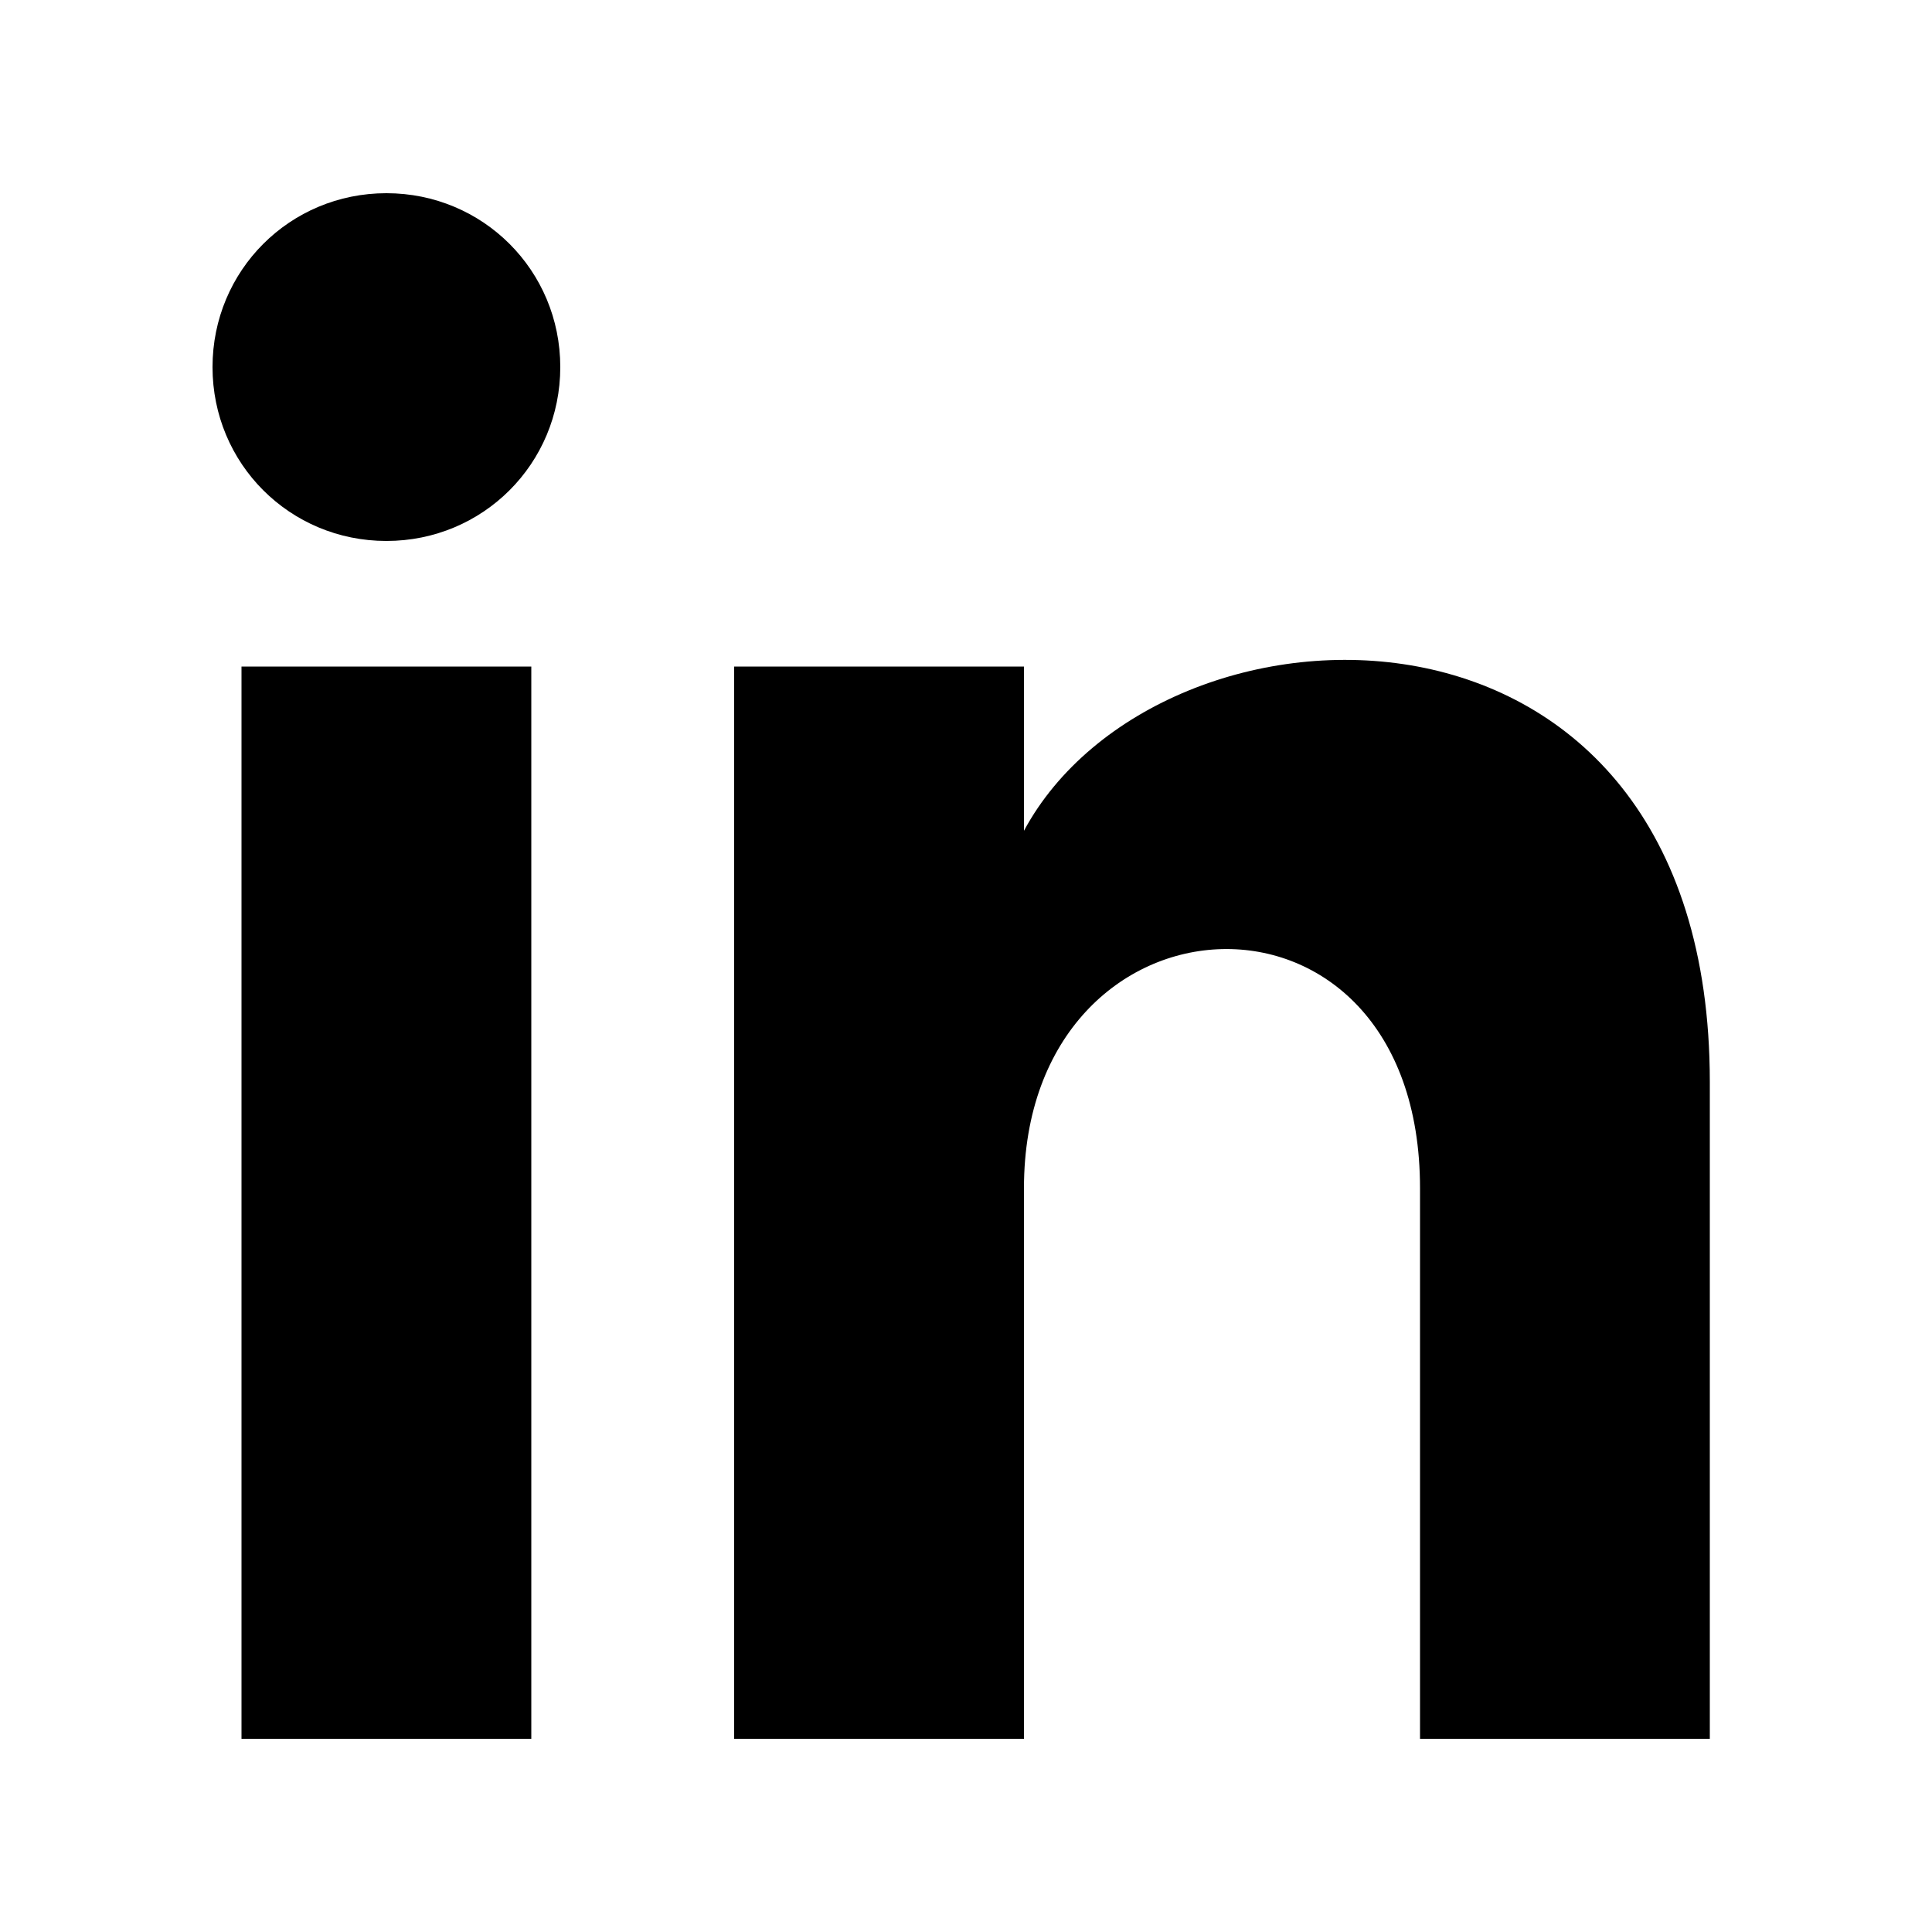
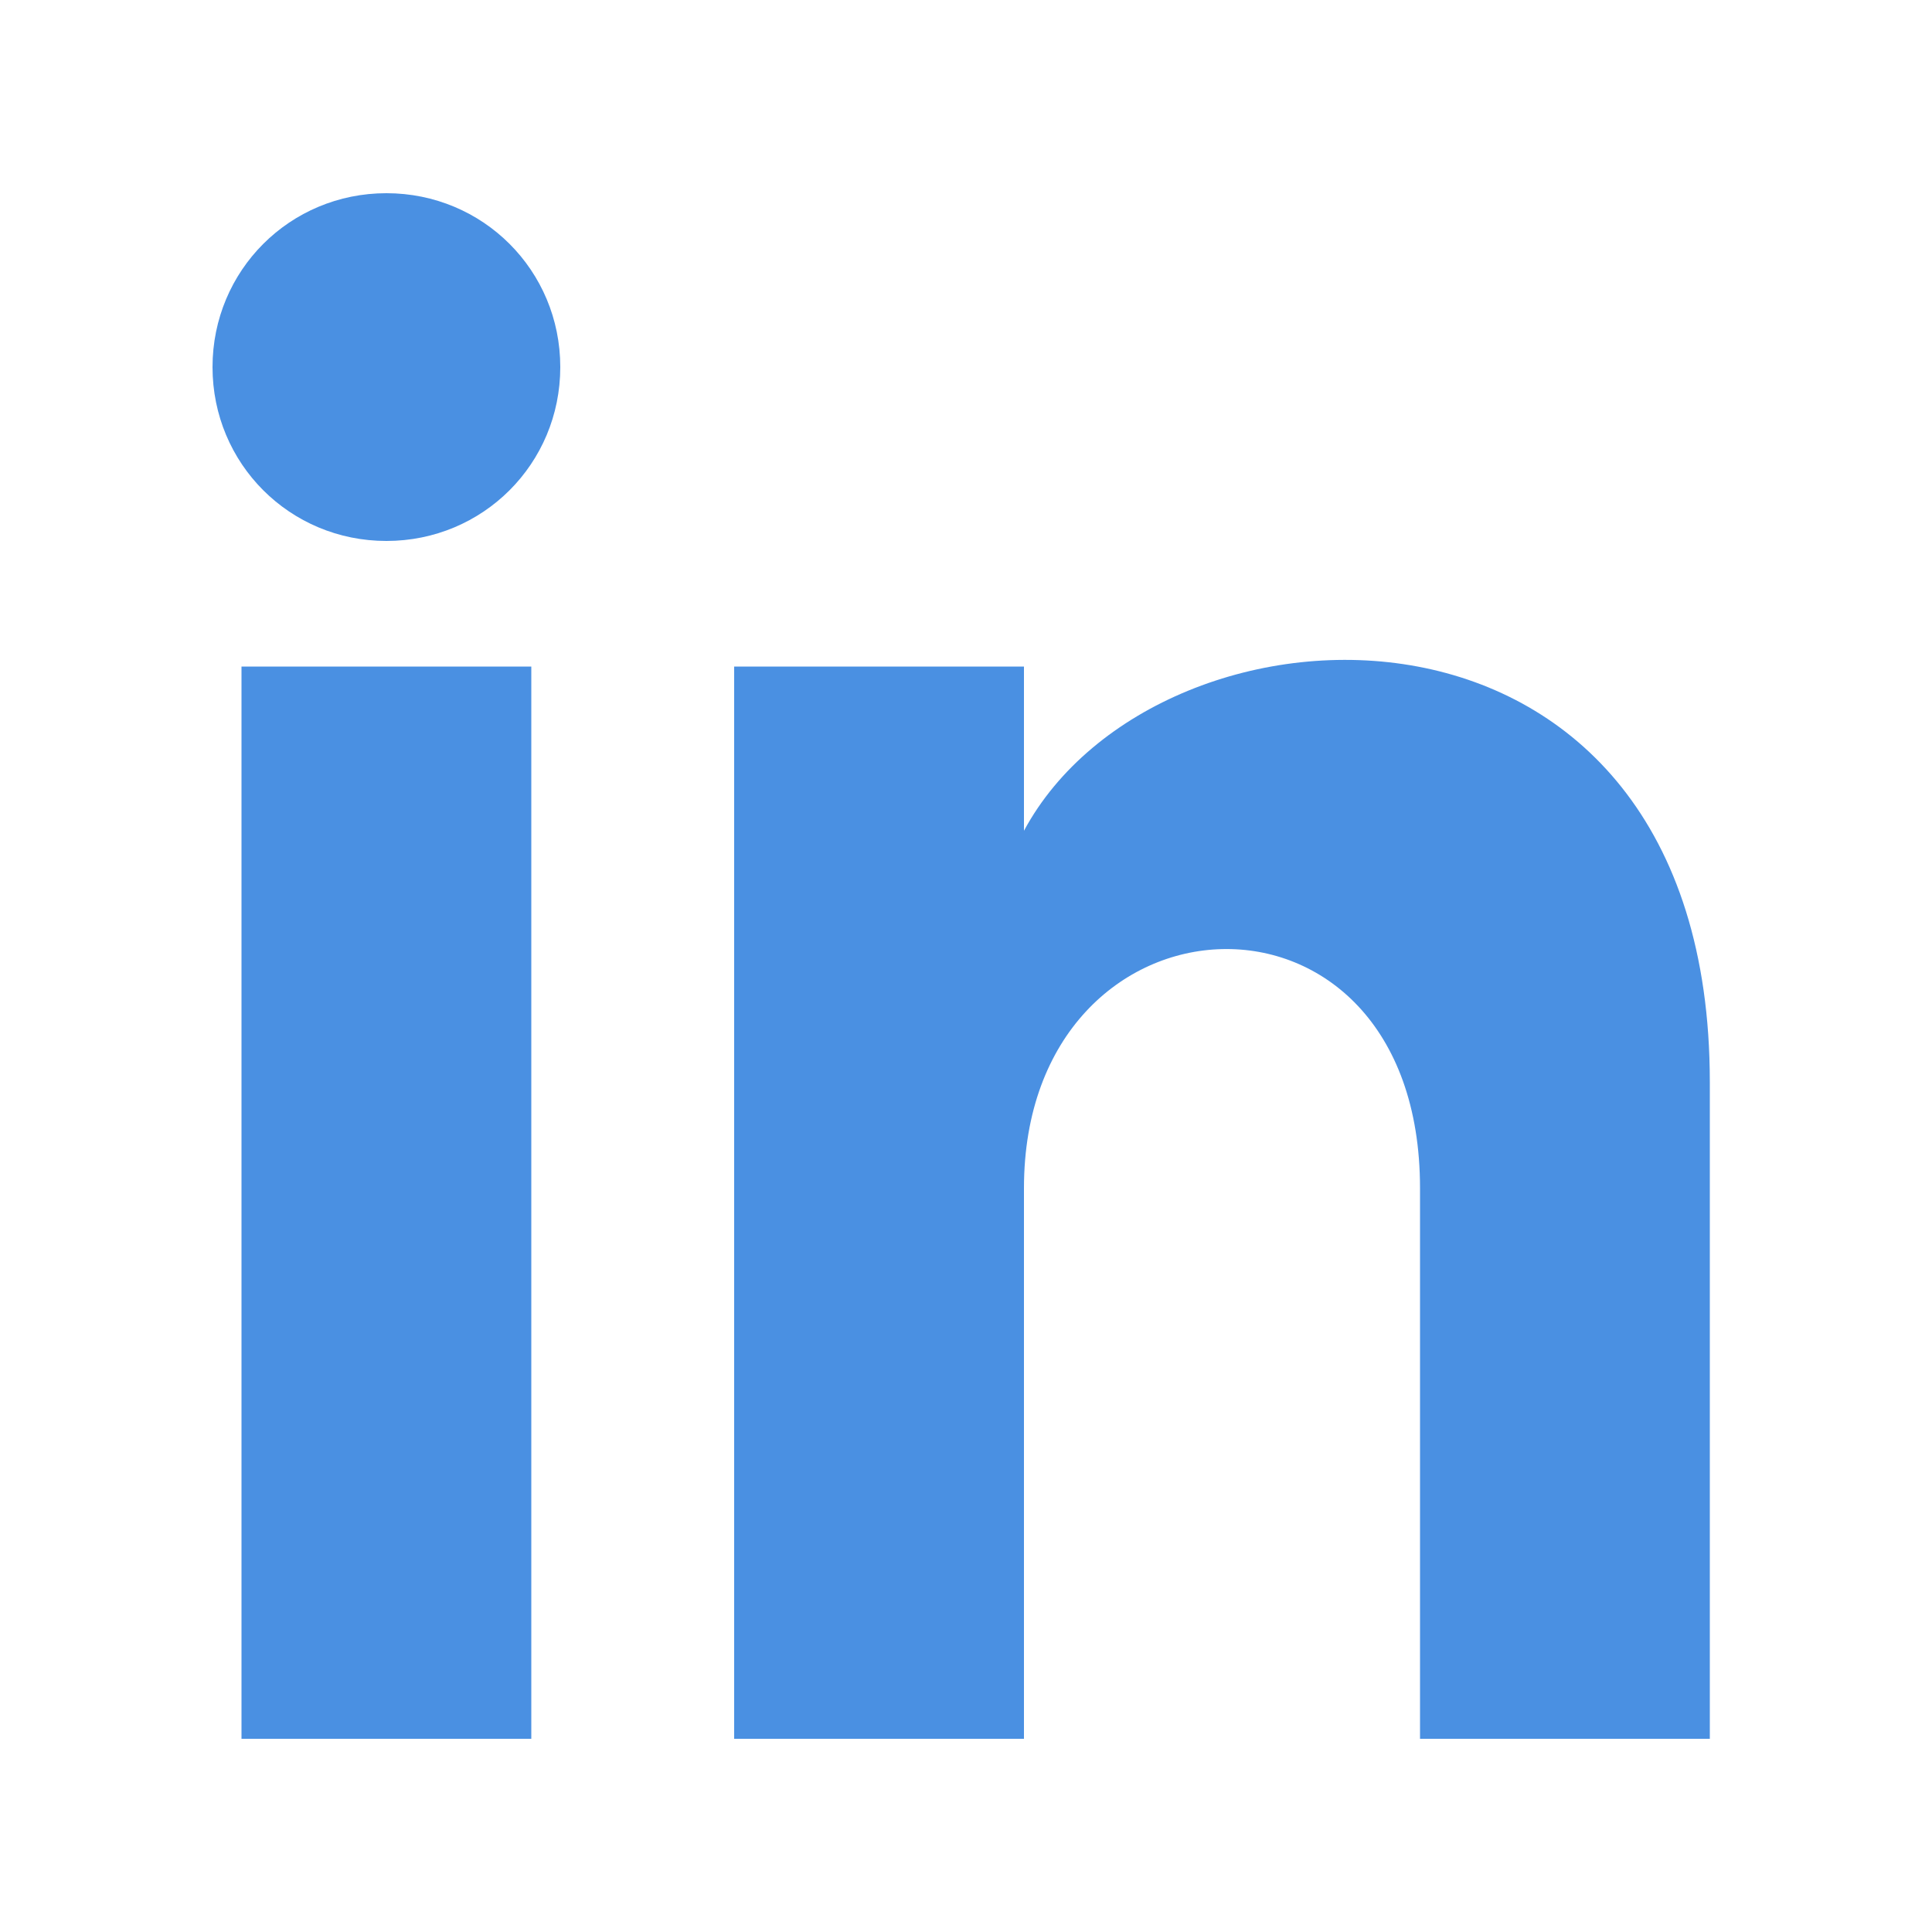
- <svg xmlns="http://www.w3.org/2000/svg" viewBox="0 0 20 20" fill="#000000">
+ <svg xmlns="http://www.w3.org/2000/svg" viewBox="0 0 20 20" fill="#4A90E2">
  <g id="SVGRepo_bgCarrier" stroke-width="0" />
  <g id="SVGRepo_tracerCarrier" stroke-linecap="round" stroke-linejoin="round" />
  <g id="SVGRepo_iconCarrier">
    <rect x="0" fill="none" width="20" height="20" />
    <g>
      <path d="M2.5 18h3V6.9h-3V18zM4 2c-1 0-1.8.8-1.8 1.8S3 5.6 4 5.6s1.8-.8 1.8-1.8S5 2 4 2zm6.6 6.6V6.9h-3V18h3v-5.7c0-3.2 4.1-3.4 4.1 0V18h3v-6.8c0-5.4-5.7-5.2-7.1-2.6z" />
    </g>
  </g>
</svg>
